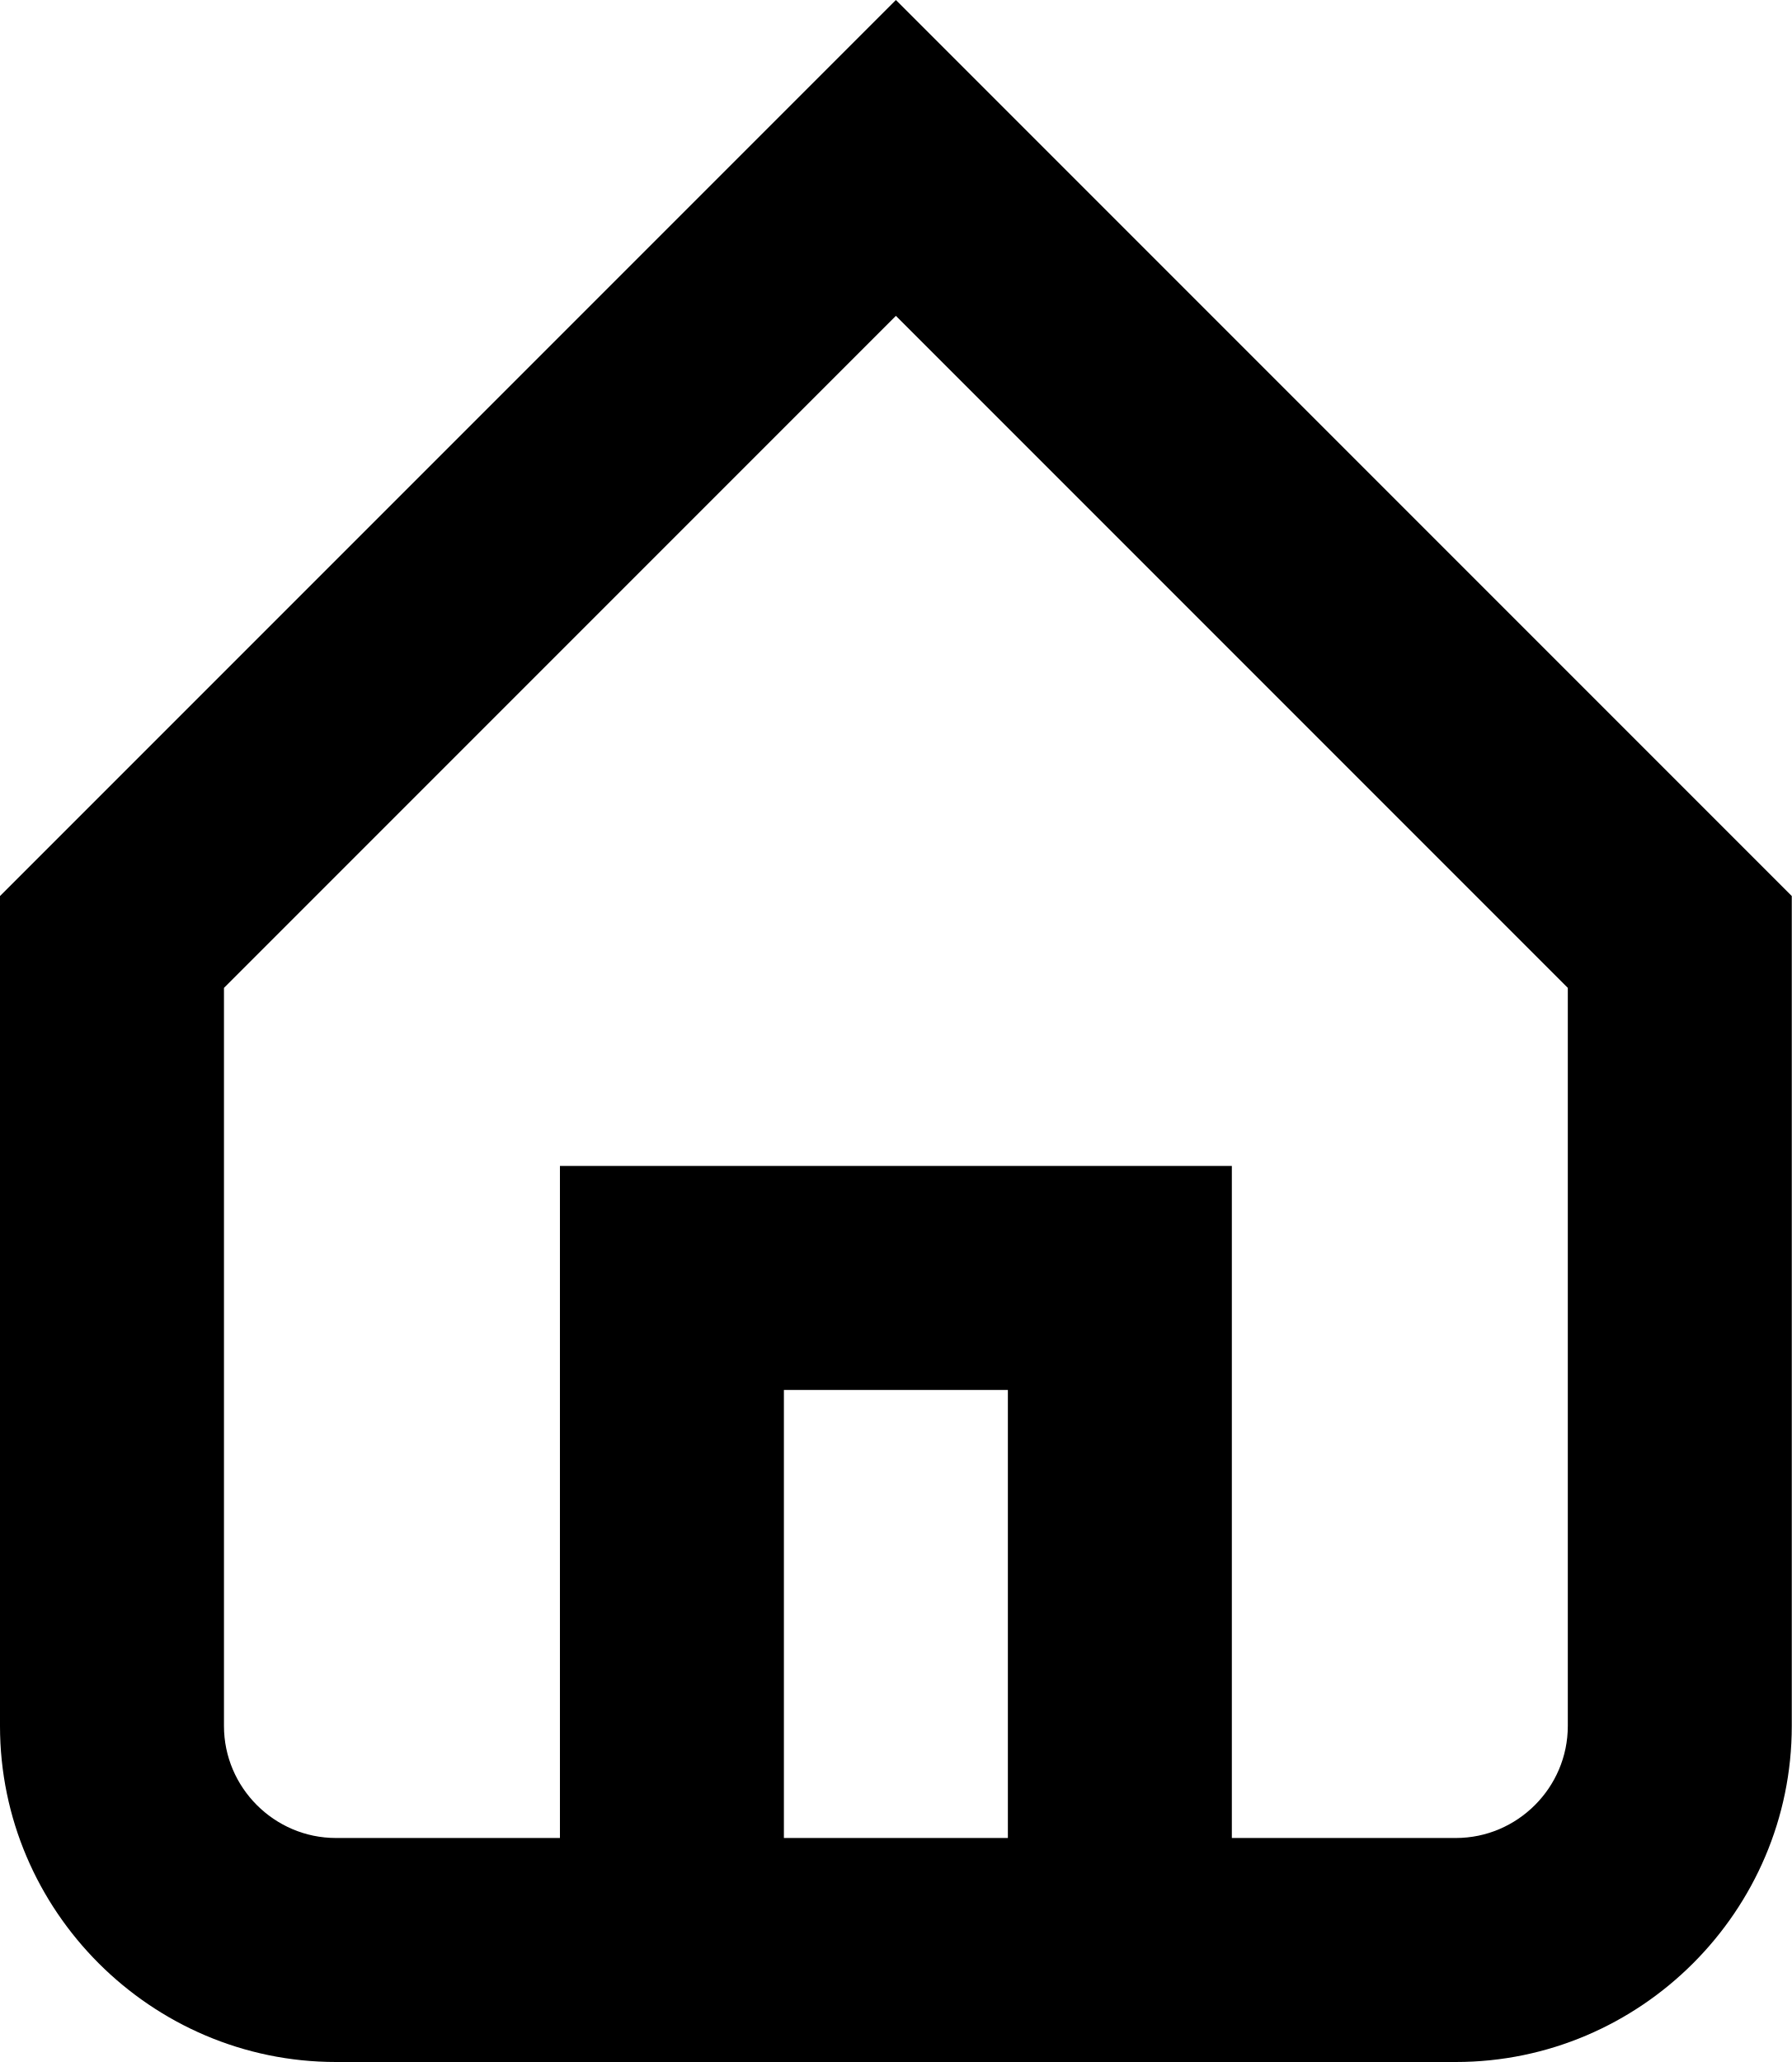
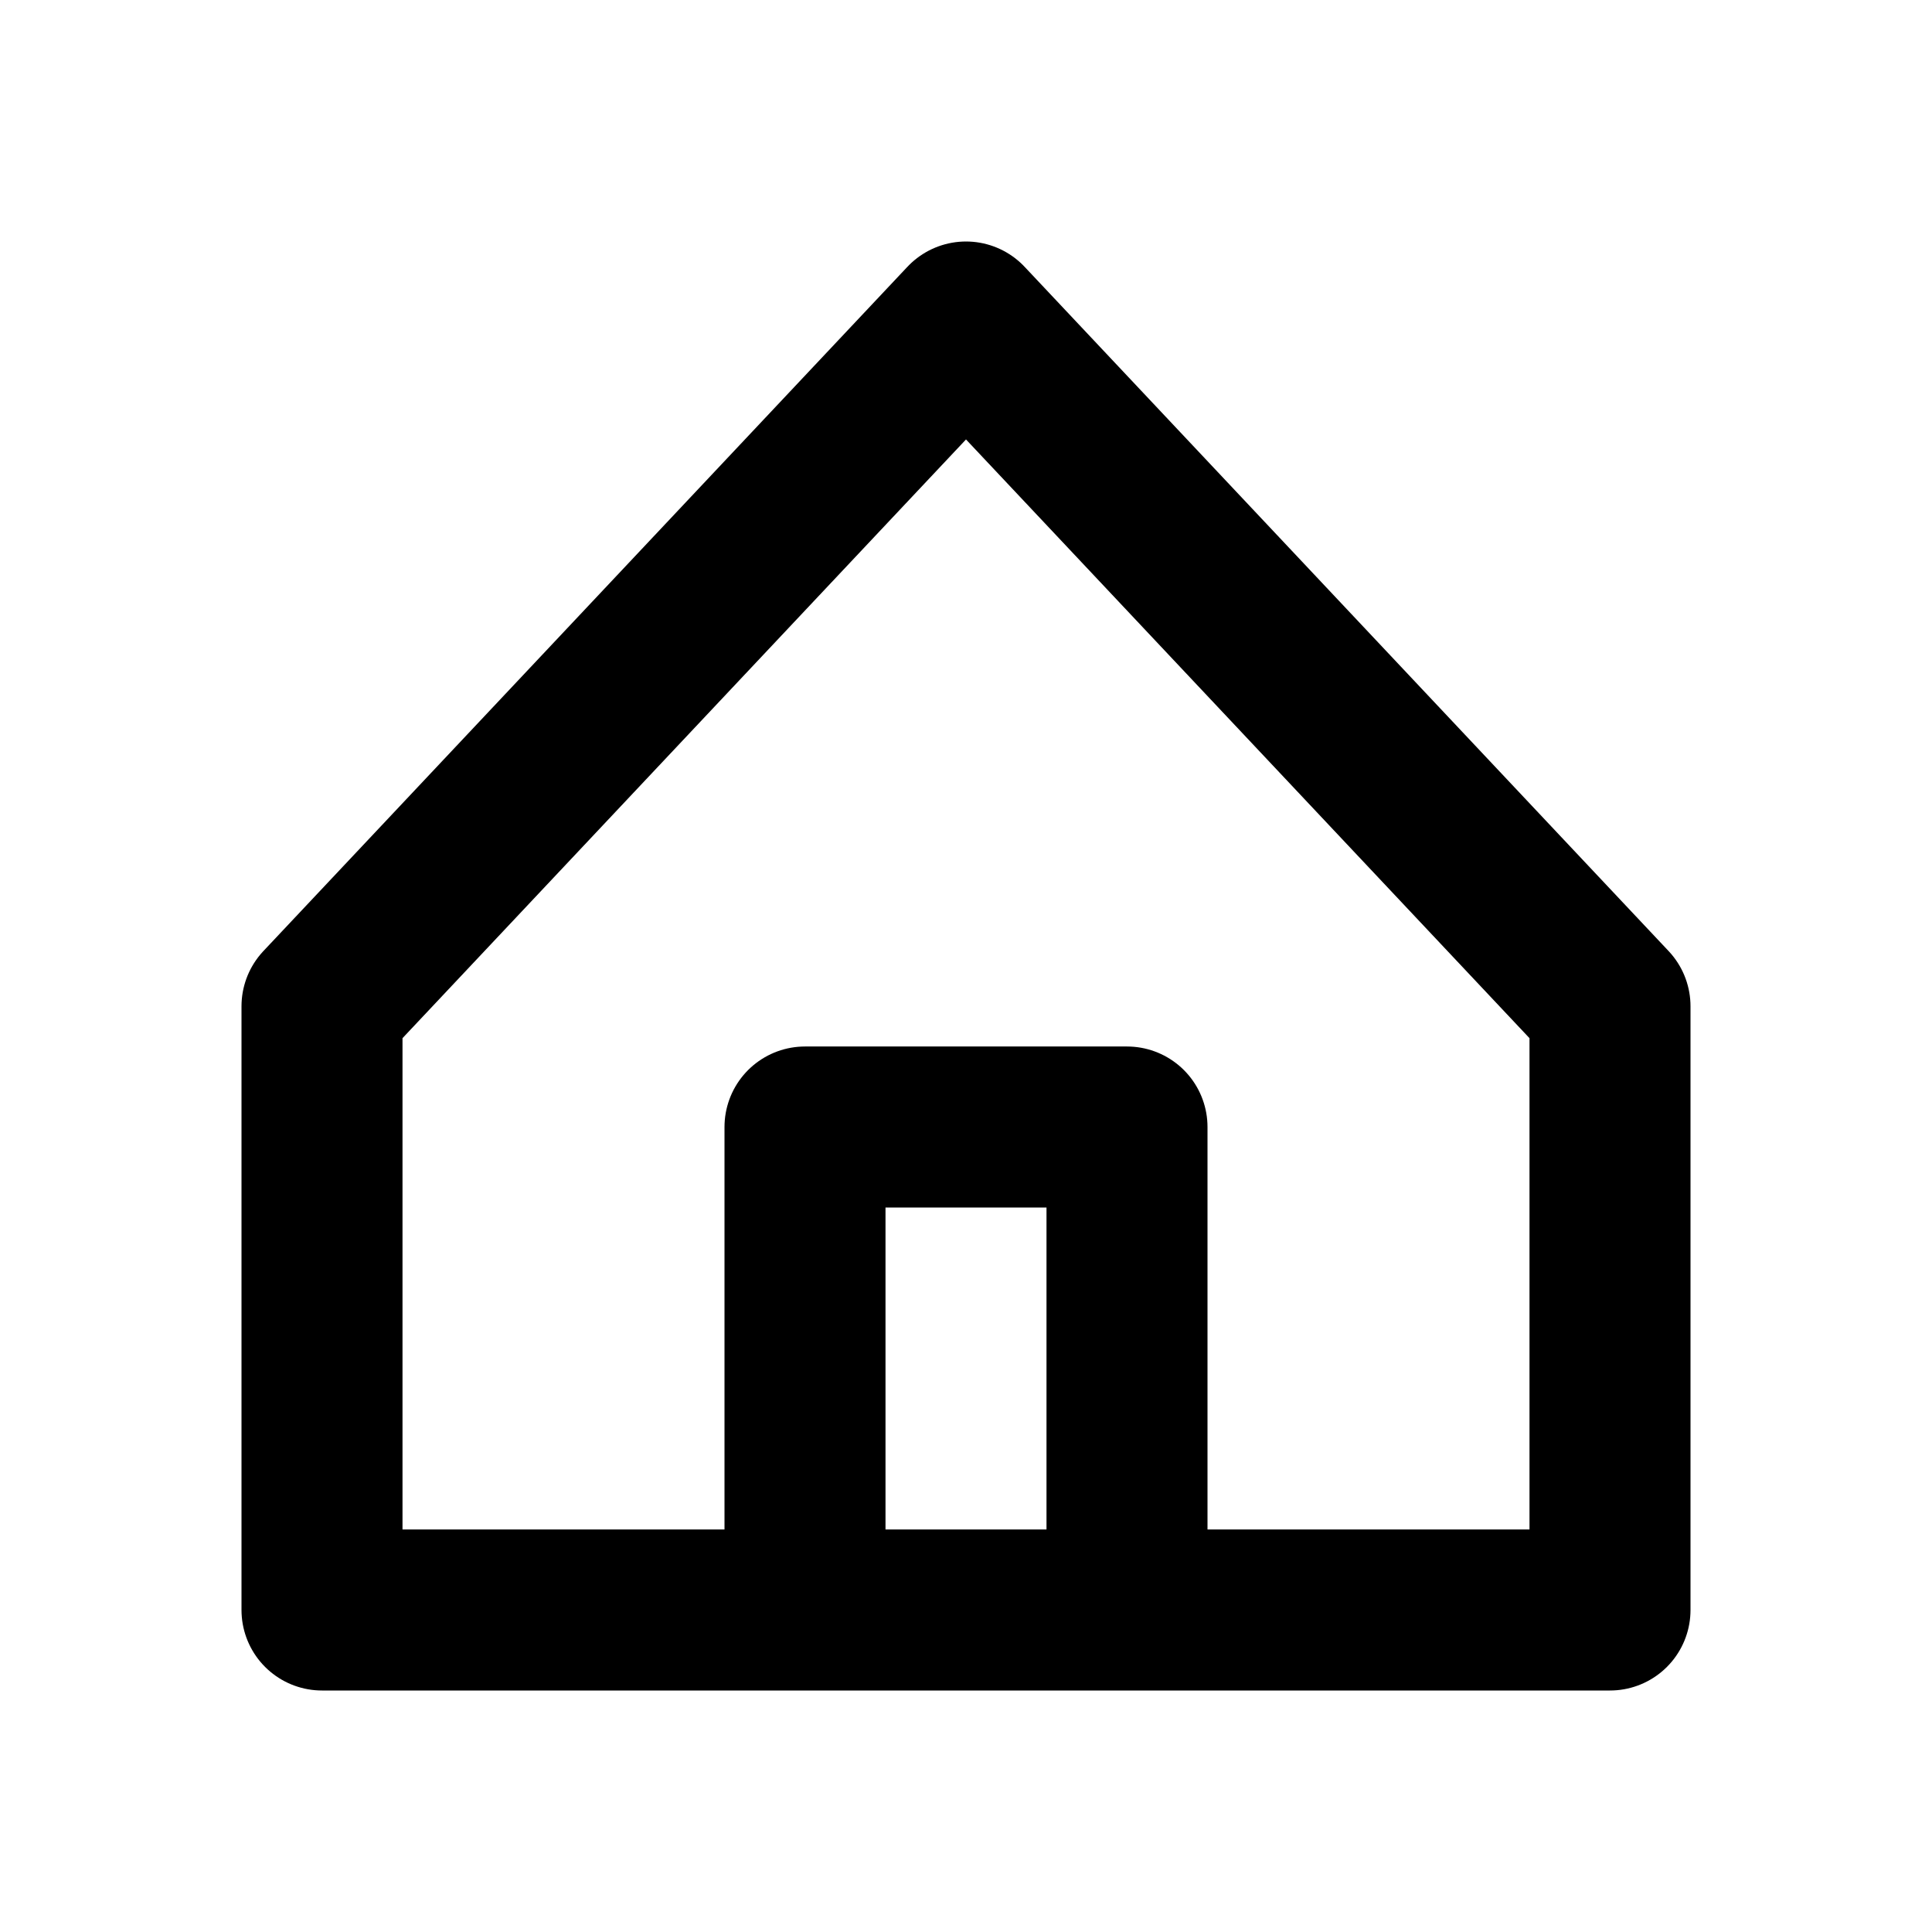
- <svg xmlns="http://www.w3.org/2000/svg" preserveAspectRatio="none" width="100%" height="100%" overflow="visible" style="display: block;" viewBox="0 0 16 18.41" fill="none">
-   <path fill="black" id="Vector" d="M8 0L0 8V15.41C0 17.06 1.35 18.41 3 18.41H13C14.65 18.41 16 17.06 16 15.41V8L8 0ZM9 16.41H7V12.41H9V16.41ZM14 15.41C14 15.96 13.55 16.41 13 16.41H11V10.41H5V16.41H3C2.45 16.41 2 15.96 2 15.41V8.82L8 2.82L14 8.82V15.41Z" />
+ <svg xmlns="http://www.w3.org/2000/svg" preserveAspectRatio="none" width="100%" height="100%" overflow="visible" style="display: block;" viewBox="0 0 24 24" fill="none">
+   <path d="M14 20V14H10V20M4 20H20V12.5L12 4L4 12.5V20Z" stroke="black" stroke-width="2" stroke-linejoin="round" />
</svg>
